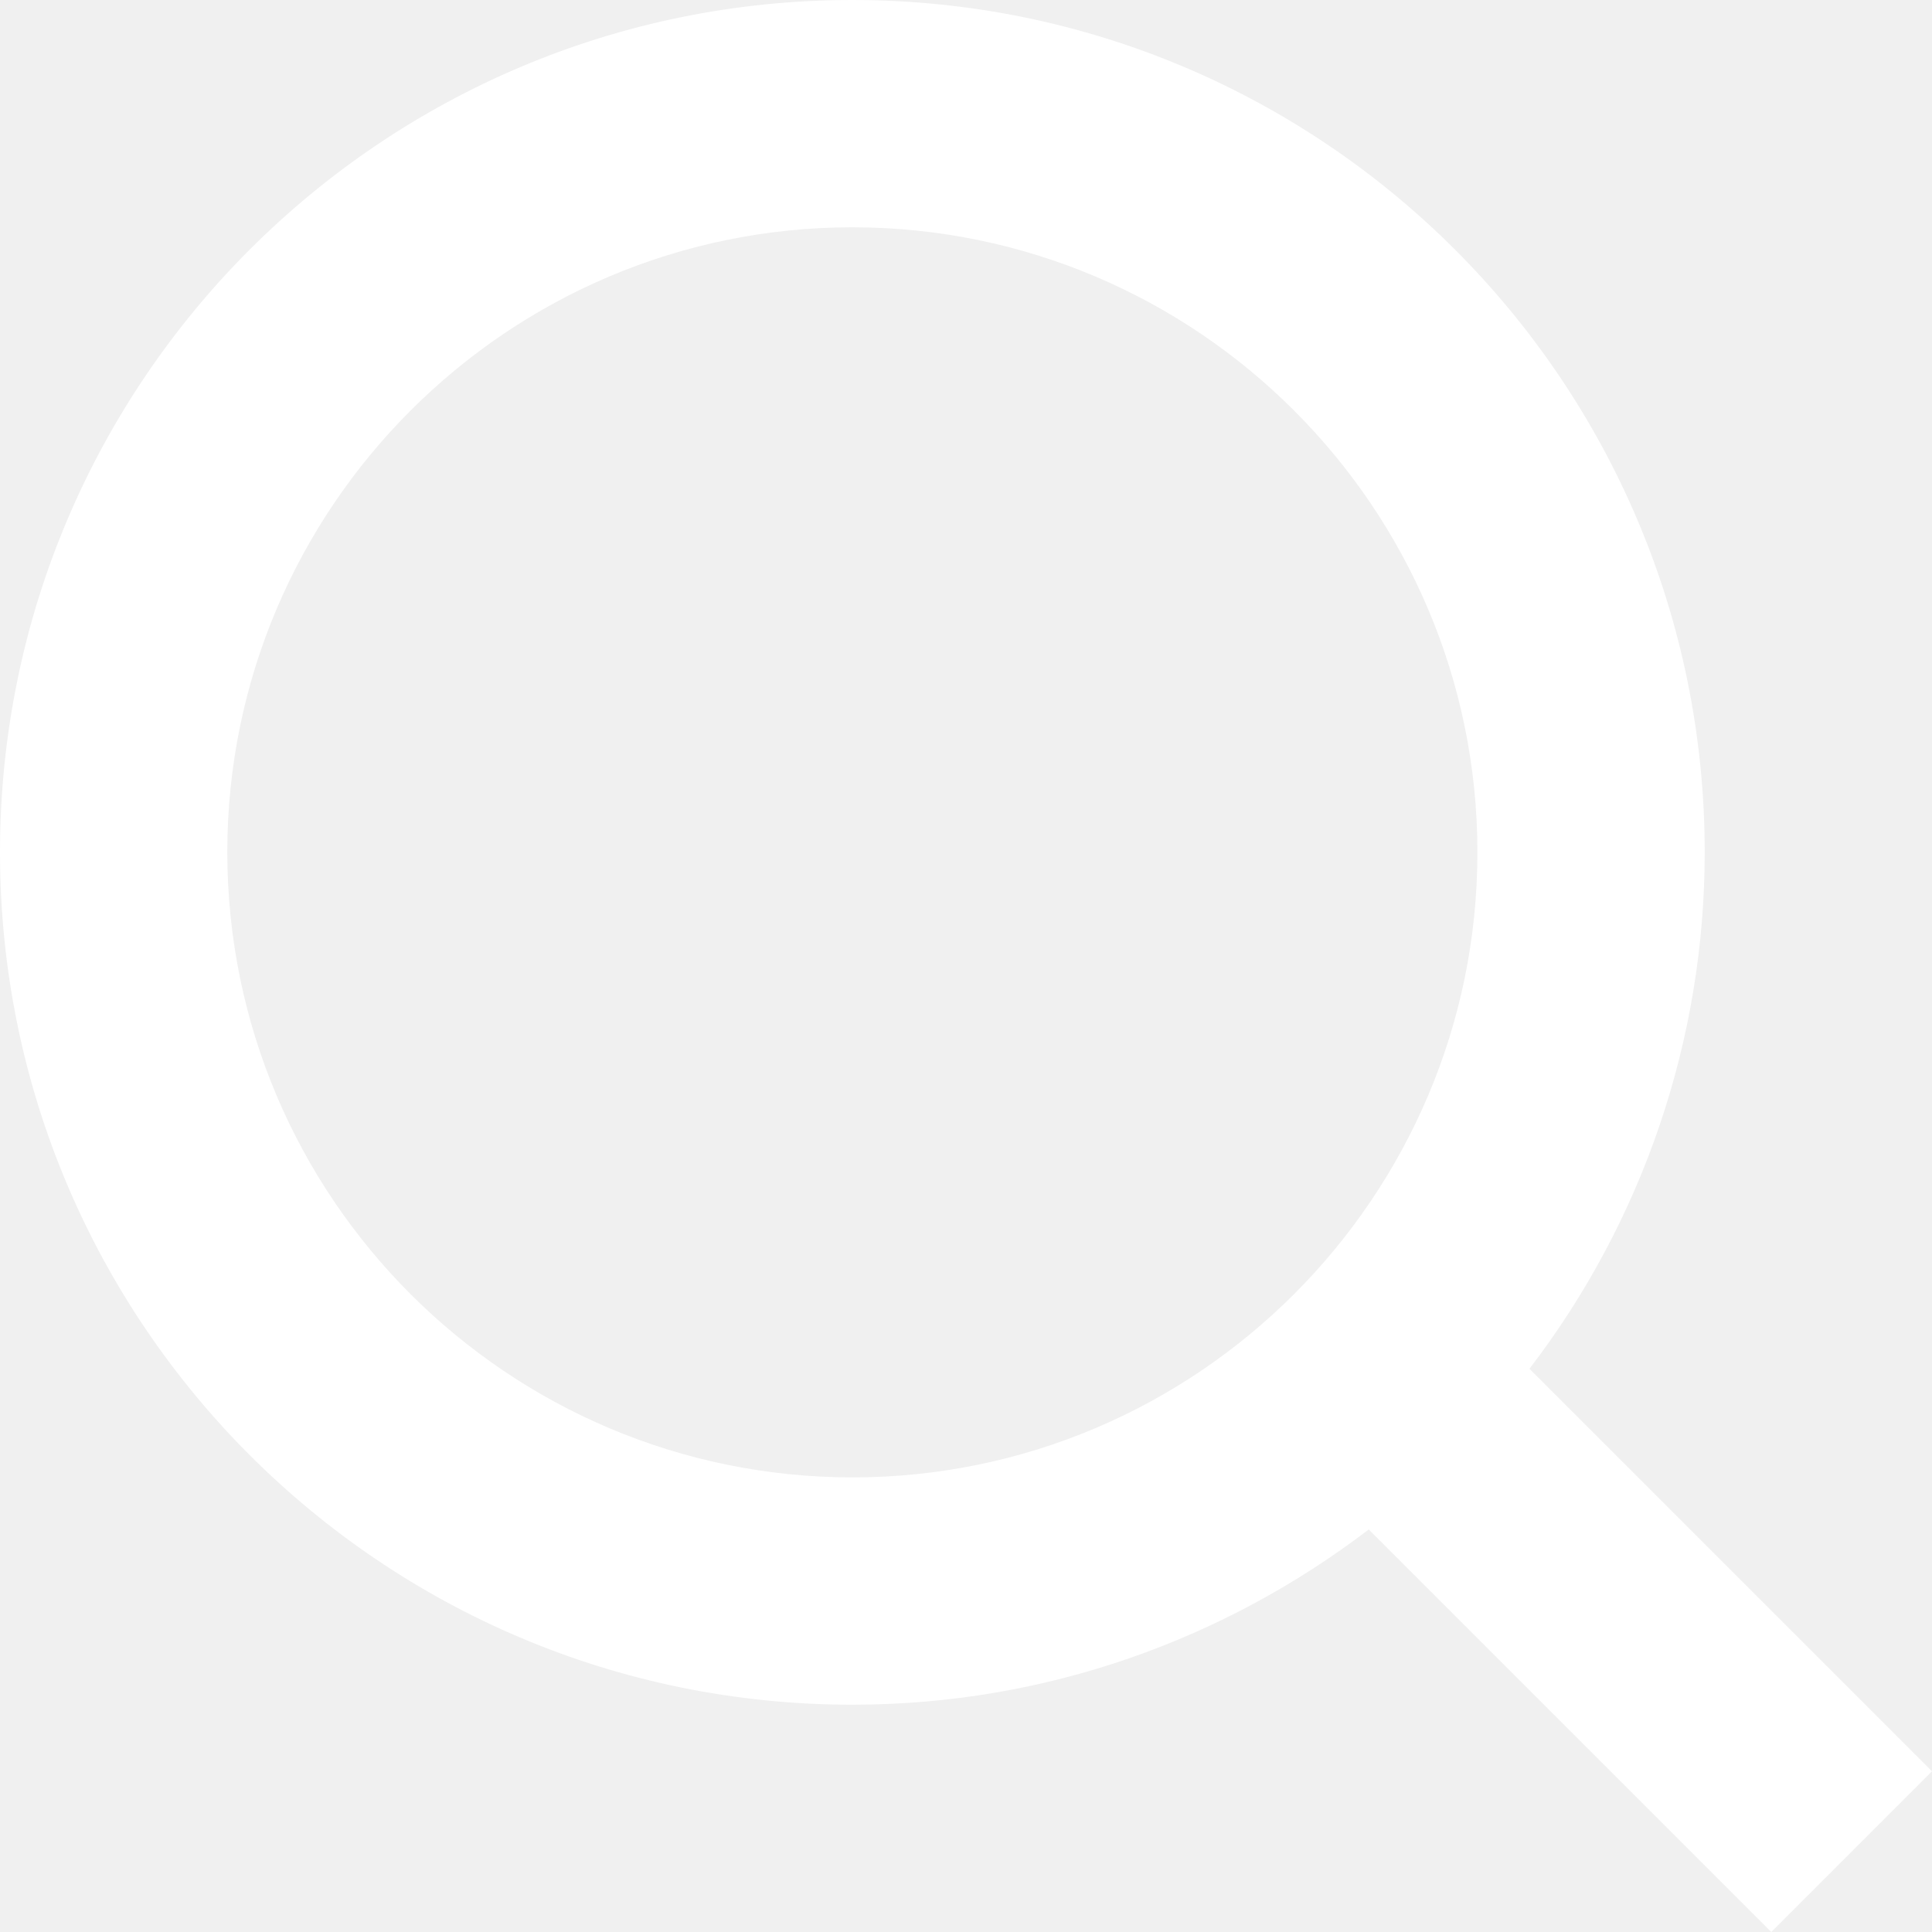
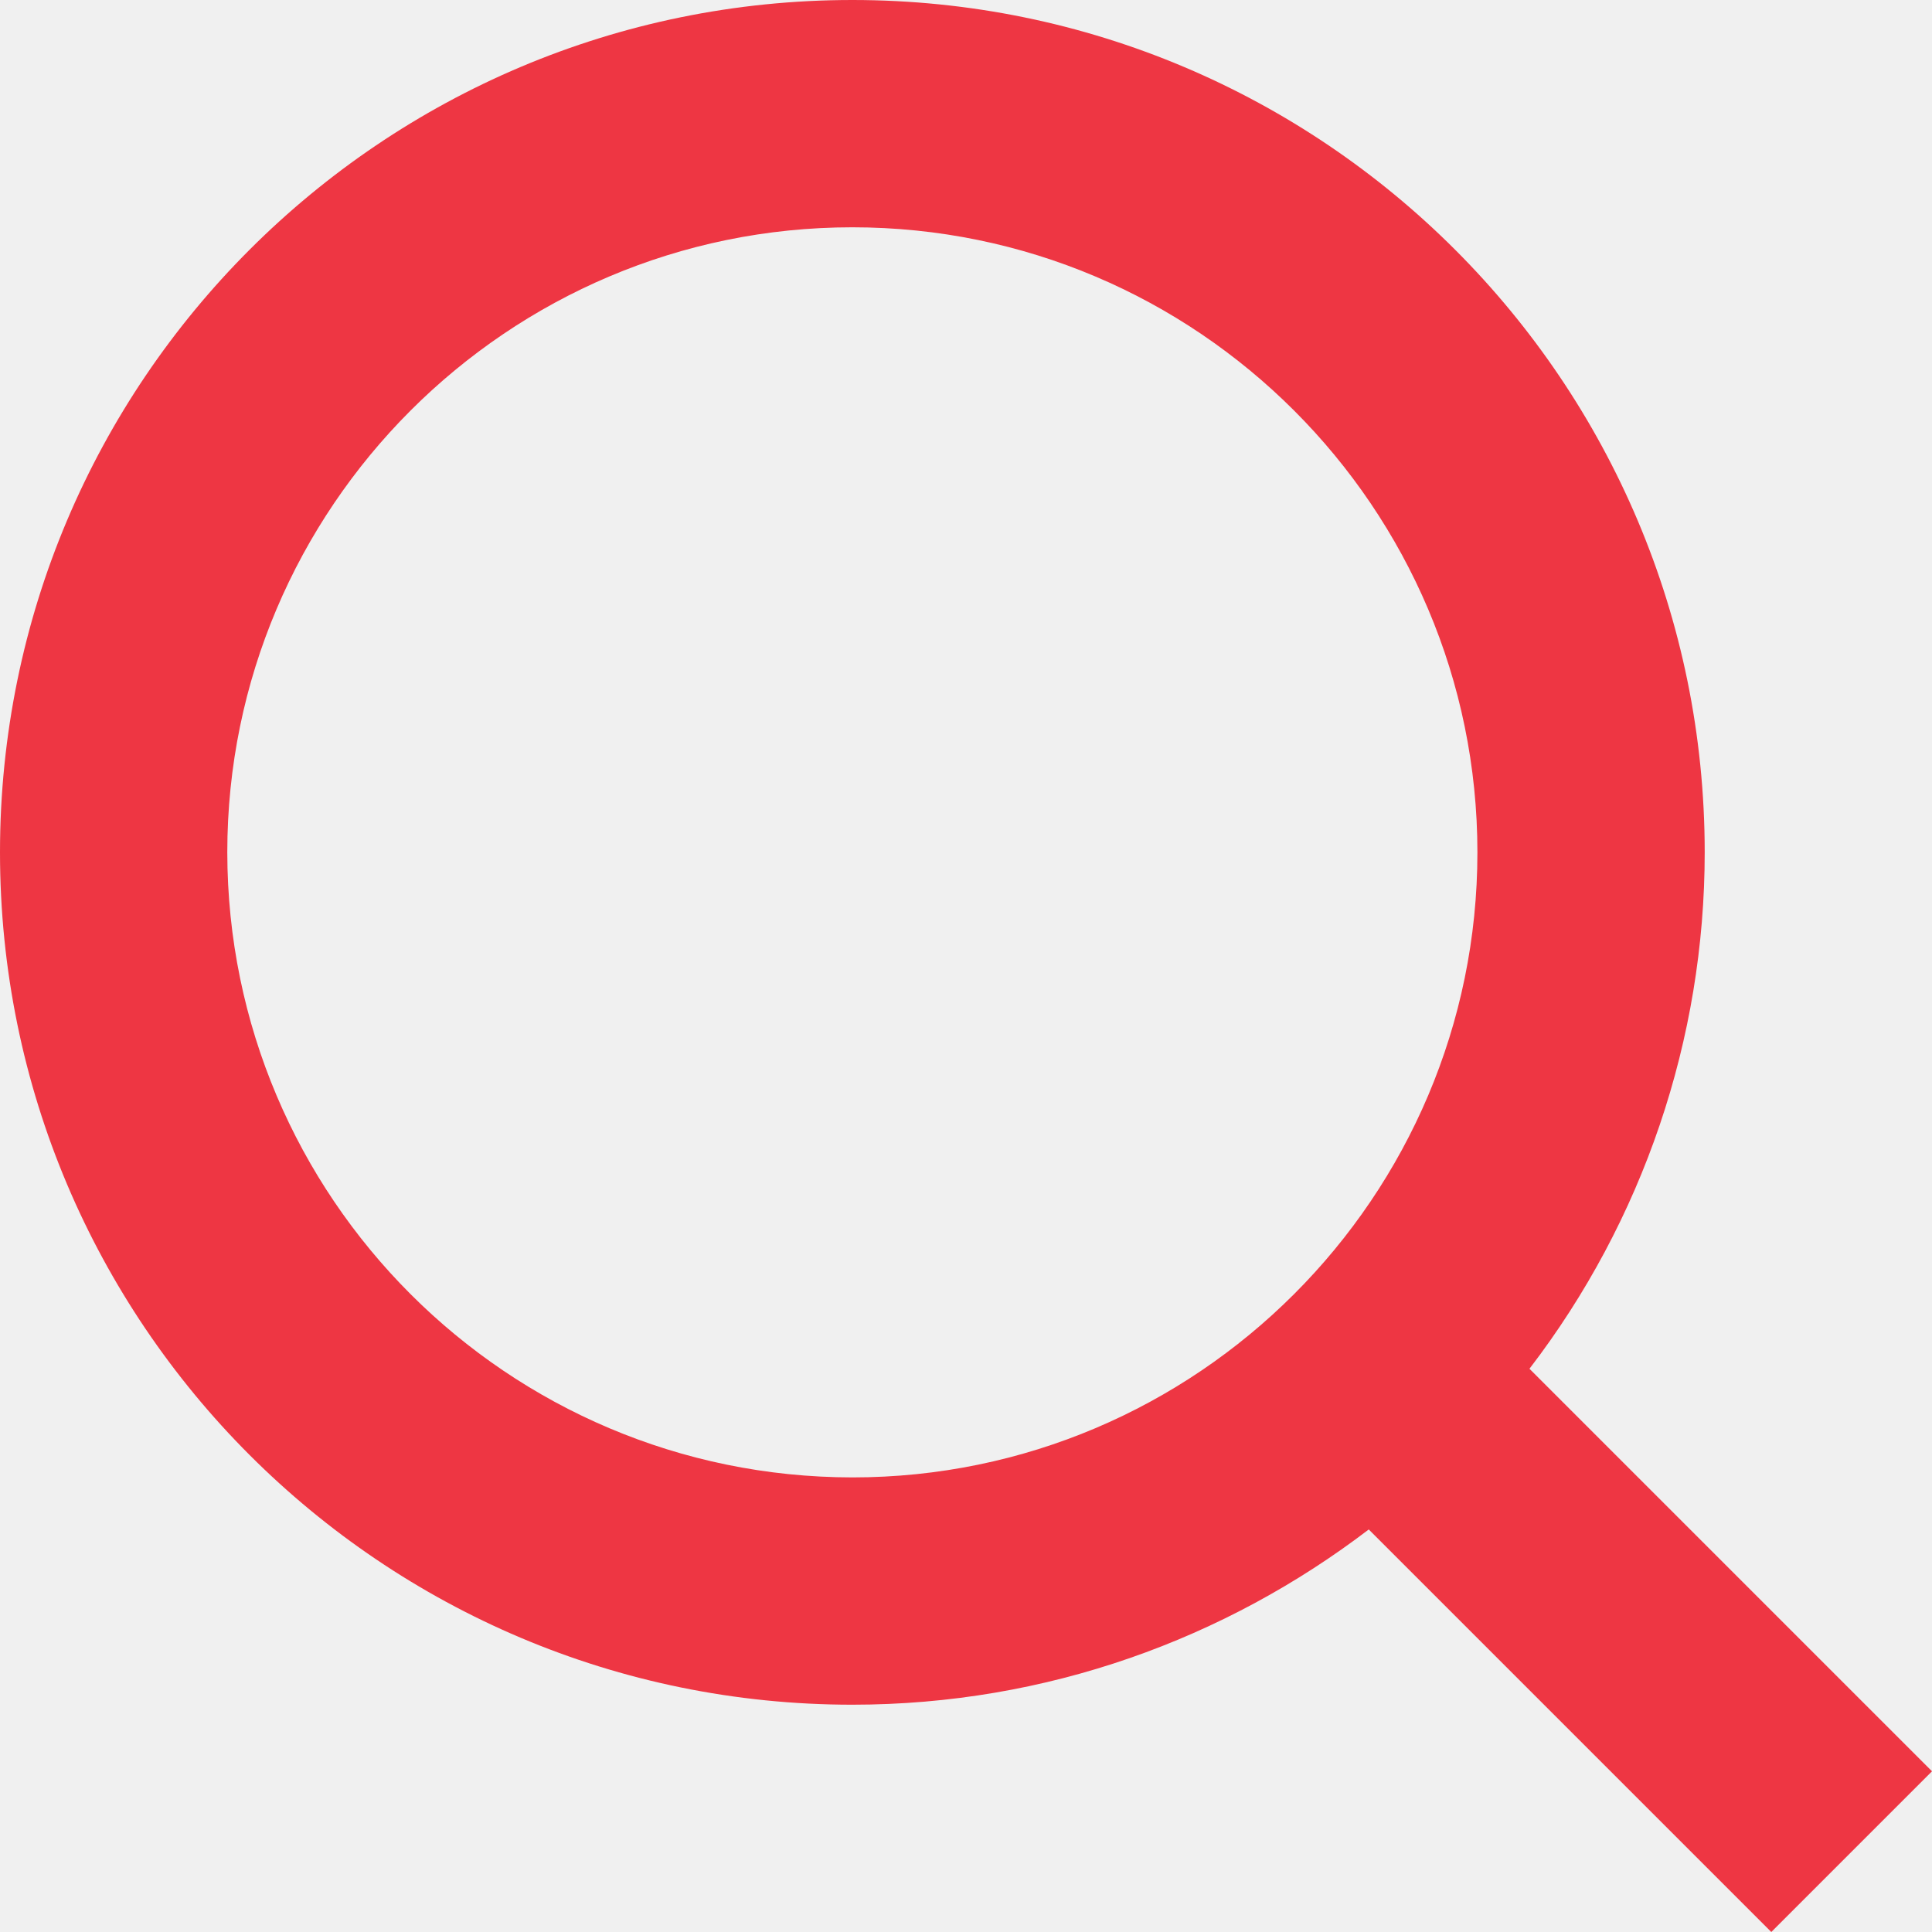
<svg xmlns="http://www.w3.org/2000/svg" width="17" height="17" viewBox="0 0 17 17" fill="none">
-   <path fill-rule="evenodd" clip-rule="evenodd" d="M13.458 12.044L17 15.586L15.586 17L12.044 13.458C10.782 14.421 9.21 15 7.5 15C3.358 15 0 11.642 0 7.5C0 3.358 3.358 0 7.5 0C11.642 0 15 3.358 15 7.5C15 9.143 14.458 10.74 13.458 12.044ZM7.5 2C4.467 2 2 4.467 2 7.5C2.003 10.536 4.464 12.997 7.5 13C10.532 13 13 10.532 13 7.5C13 4.467 10.532 2 7.5 2Z" fill="white" />
+   <path fill-rule="evenodd" clip-rule="evenodd" d="M13.458 12.044L17 15.586L15.586 17L12.044 13.458C10.782 14.421 9.21 15 7.5 15C3.358 15 0 11.642 0 7.5C0 3.358 3.358 0 7.5 0C11.642 0 15 3.358 15 7.5C15 9.143 14.458 10.74 13.458 12.044ZM7.5 2C4.467 2 2 4.467 2 7.5C2.003 10.536 4.464 12.997 7.5 13C10.532 13 13 10.532 13 7.5C13 4.467 10.532 2 7.5 2Z" fill="#EE3643" />
</svg>
